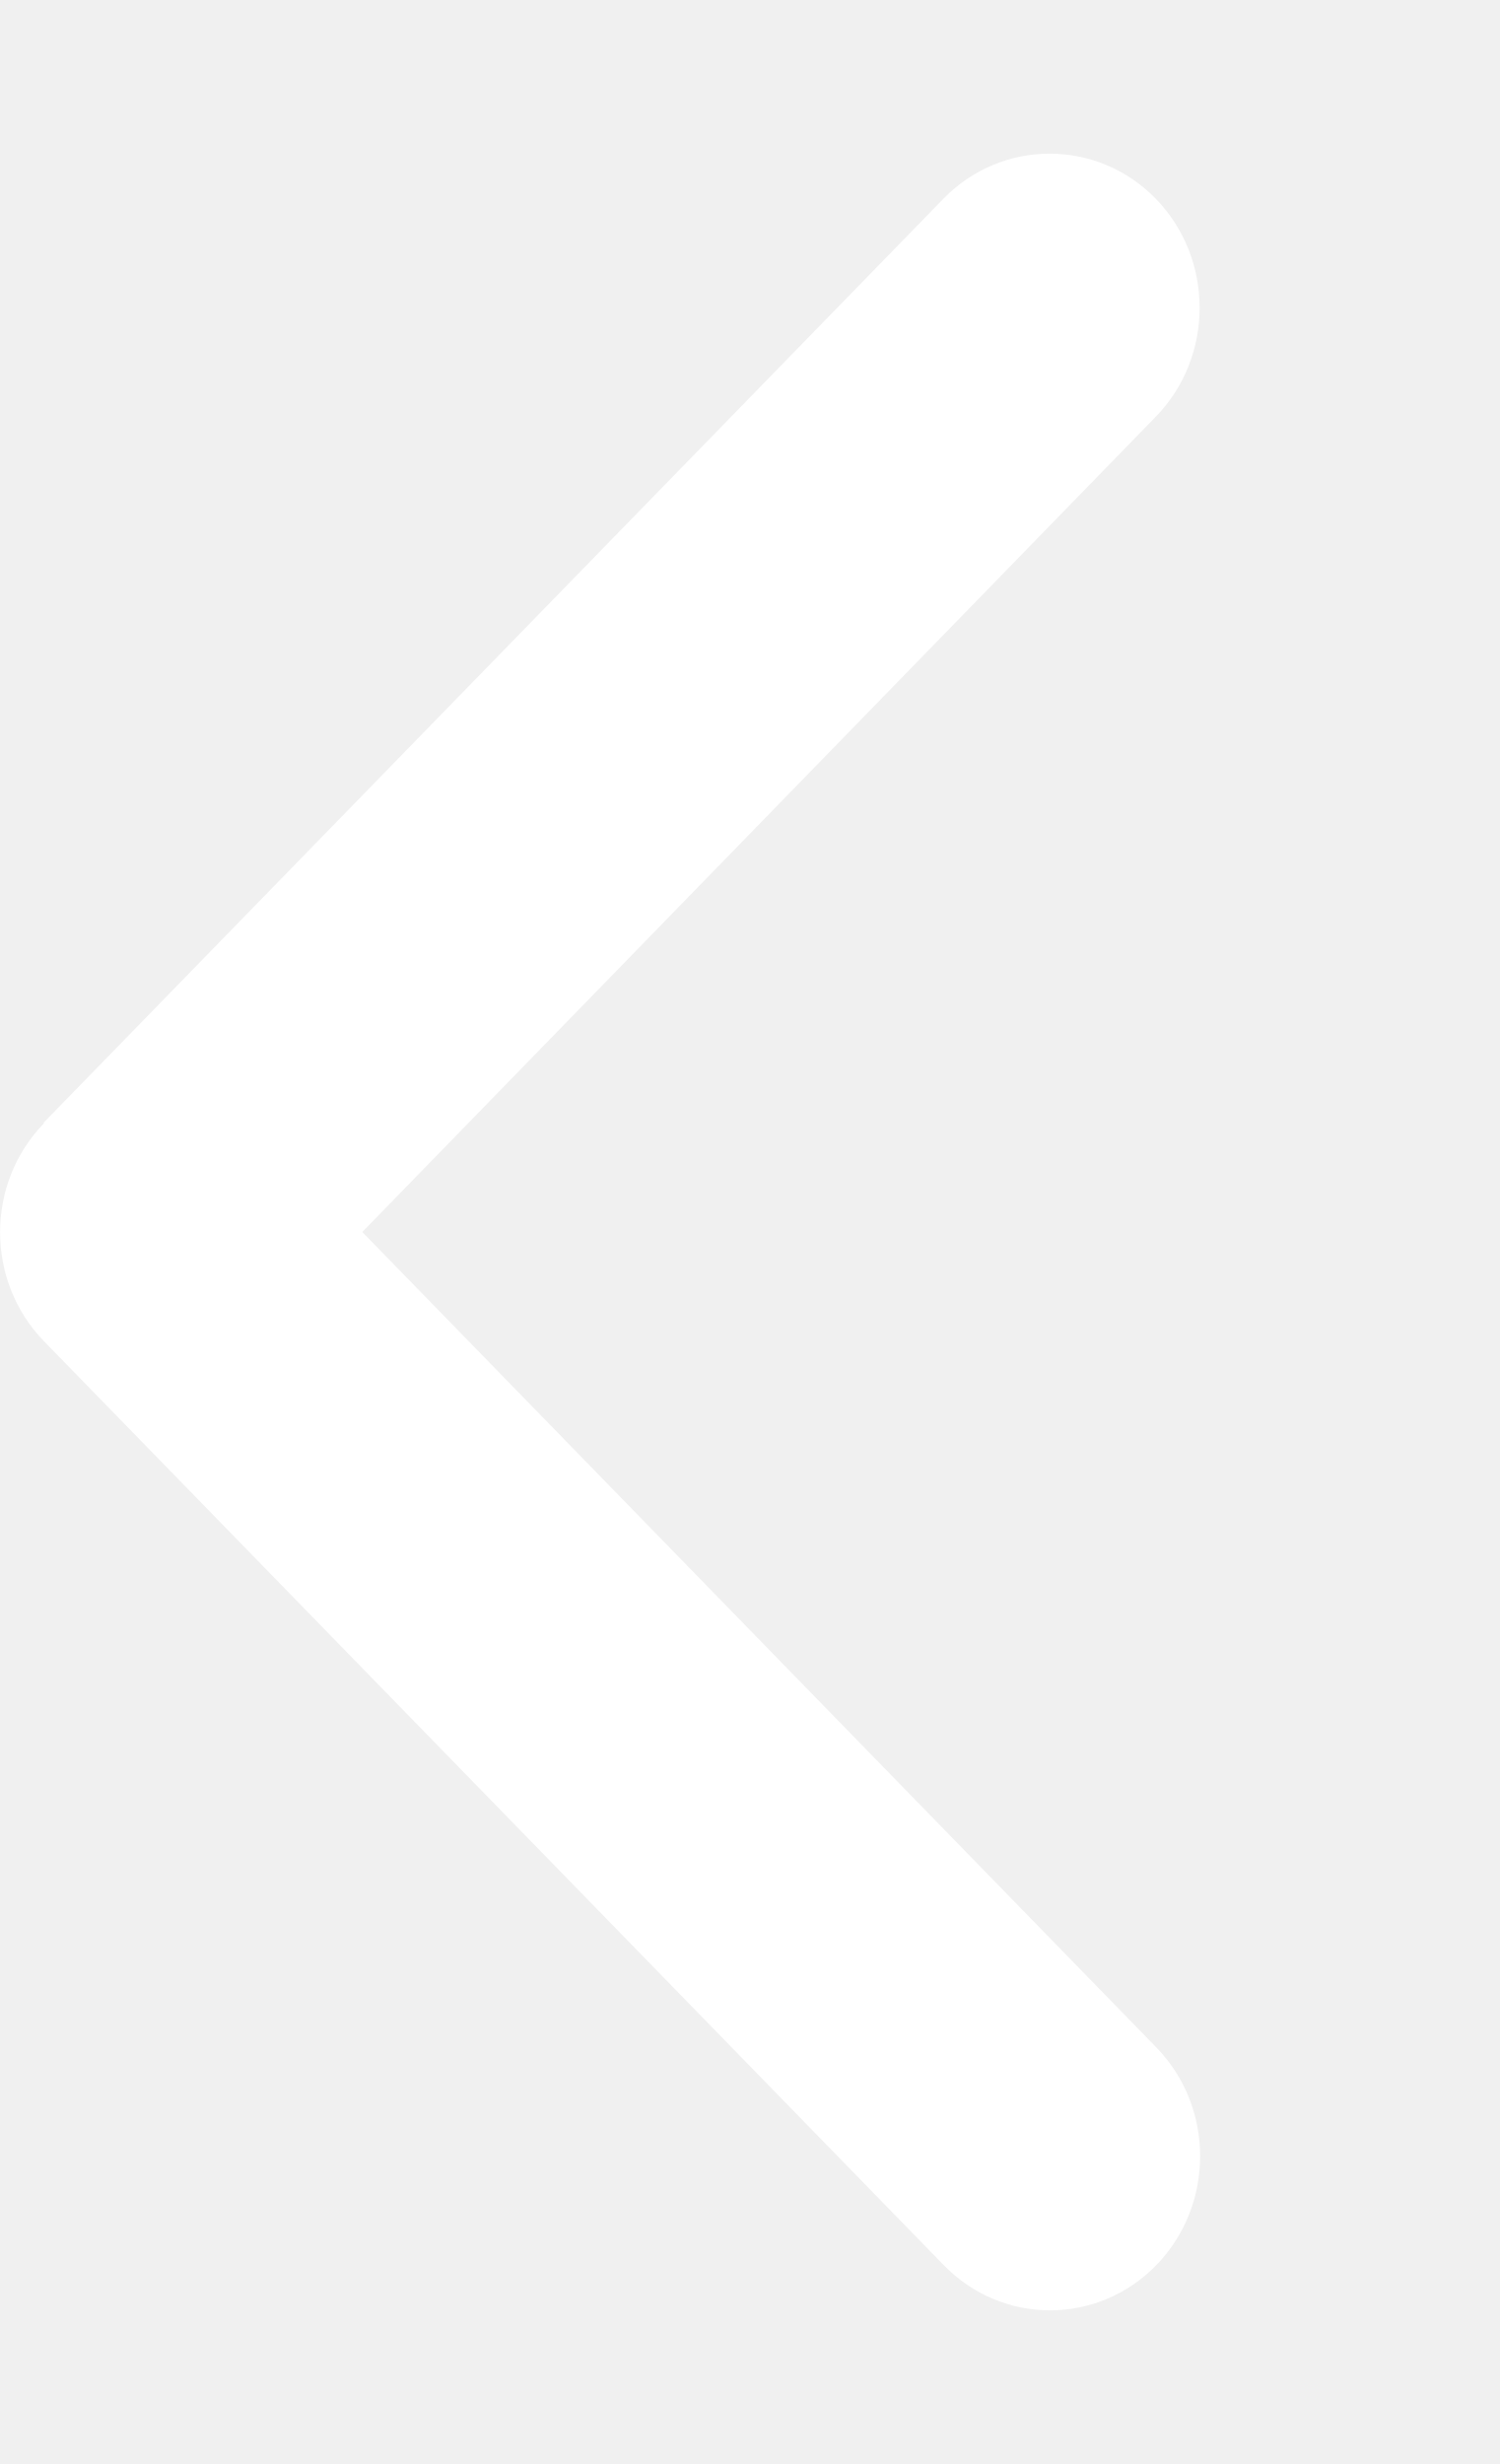
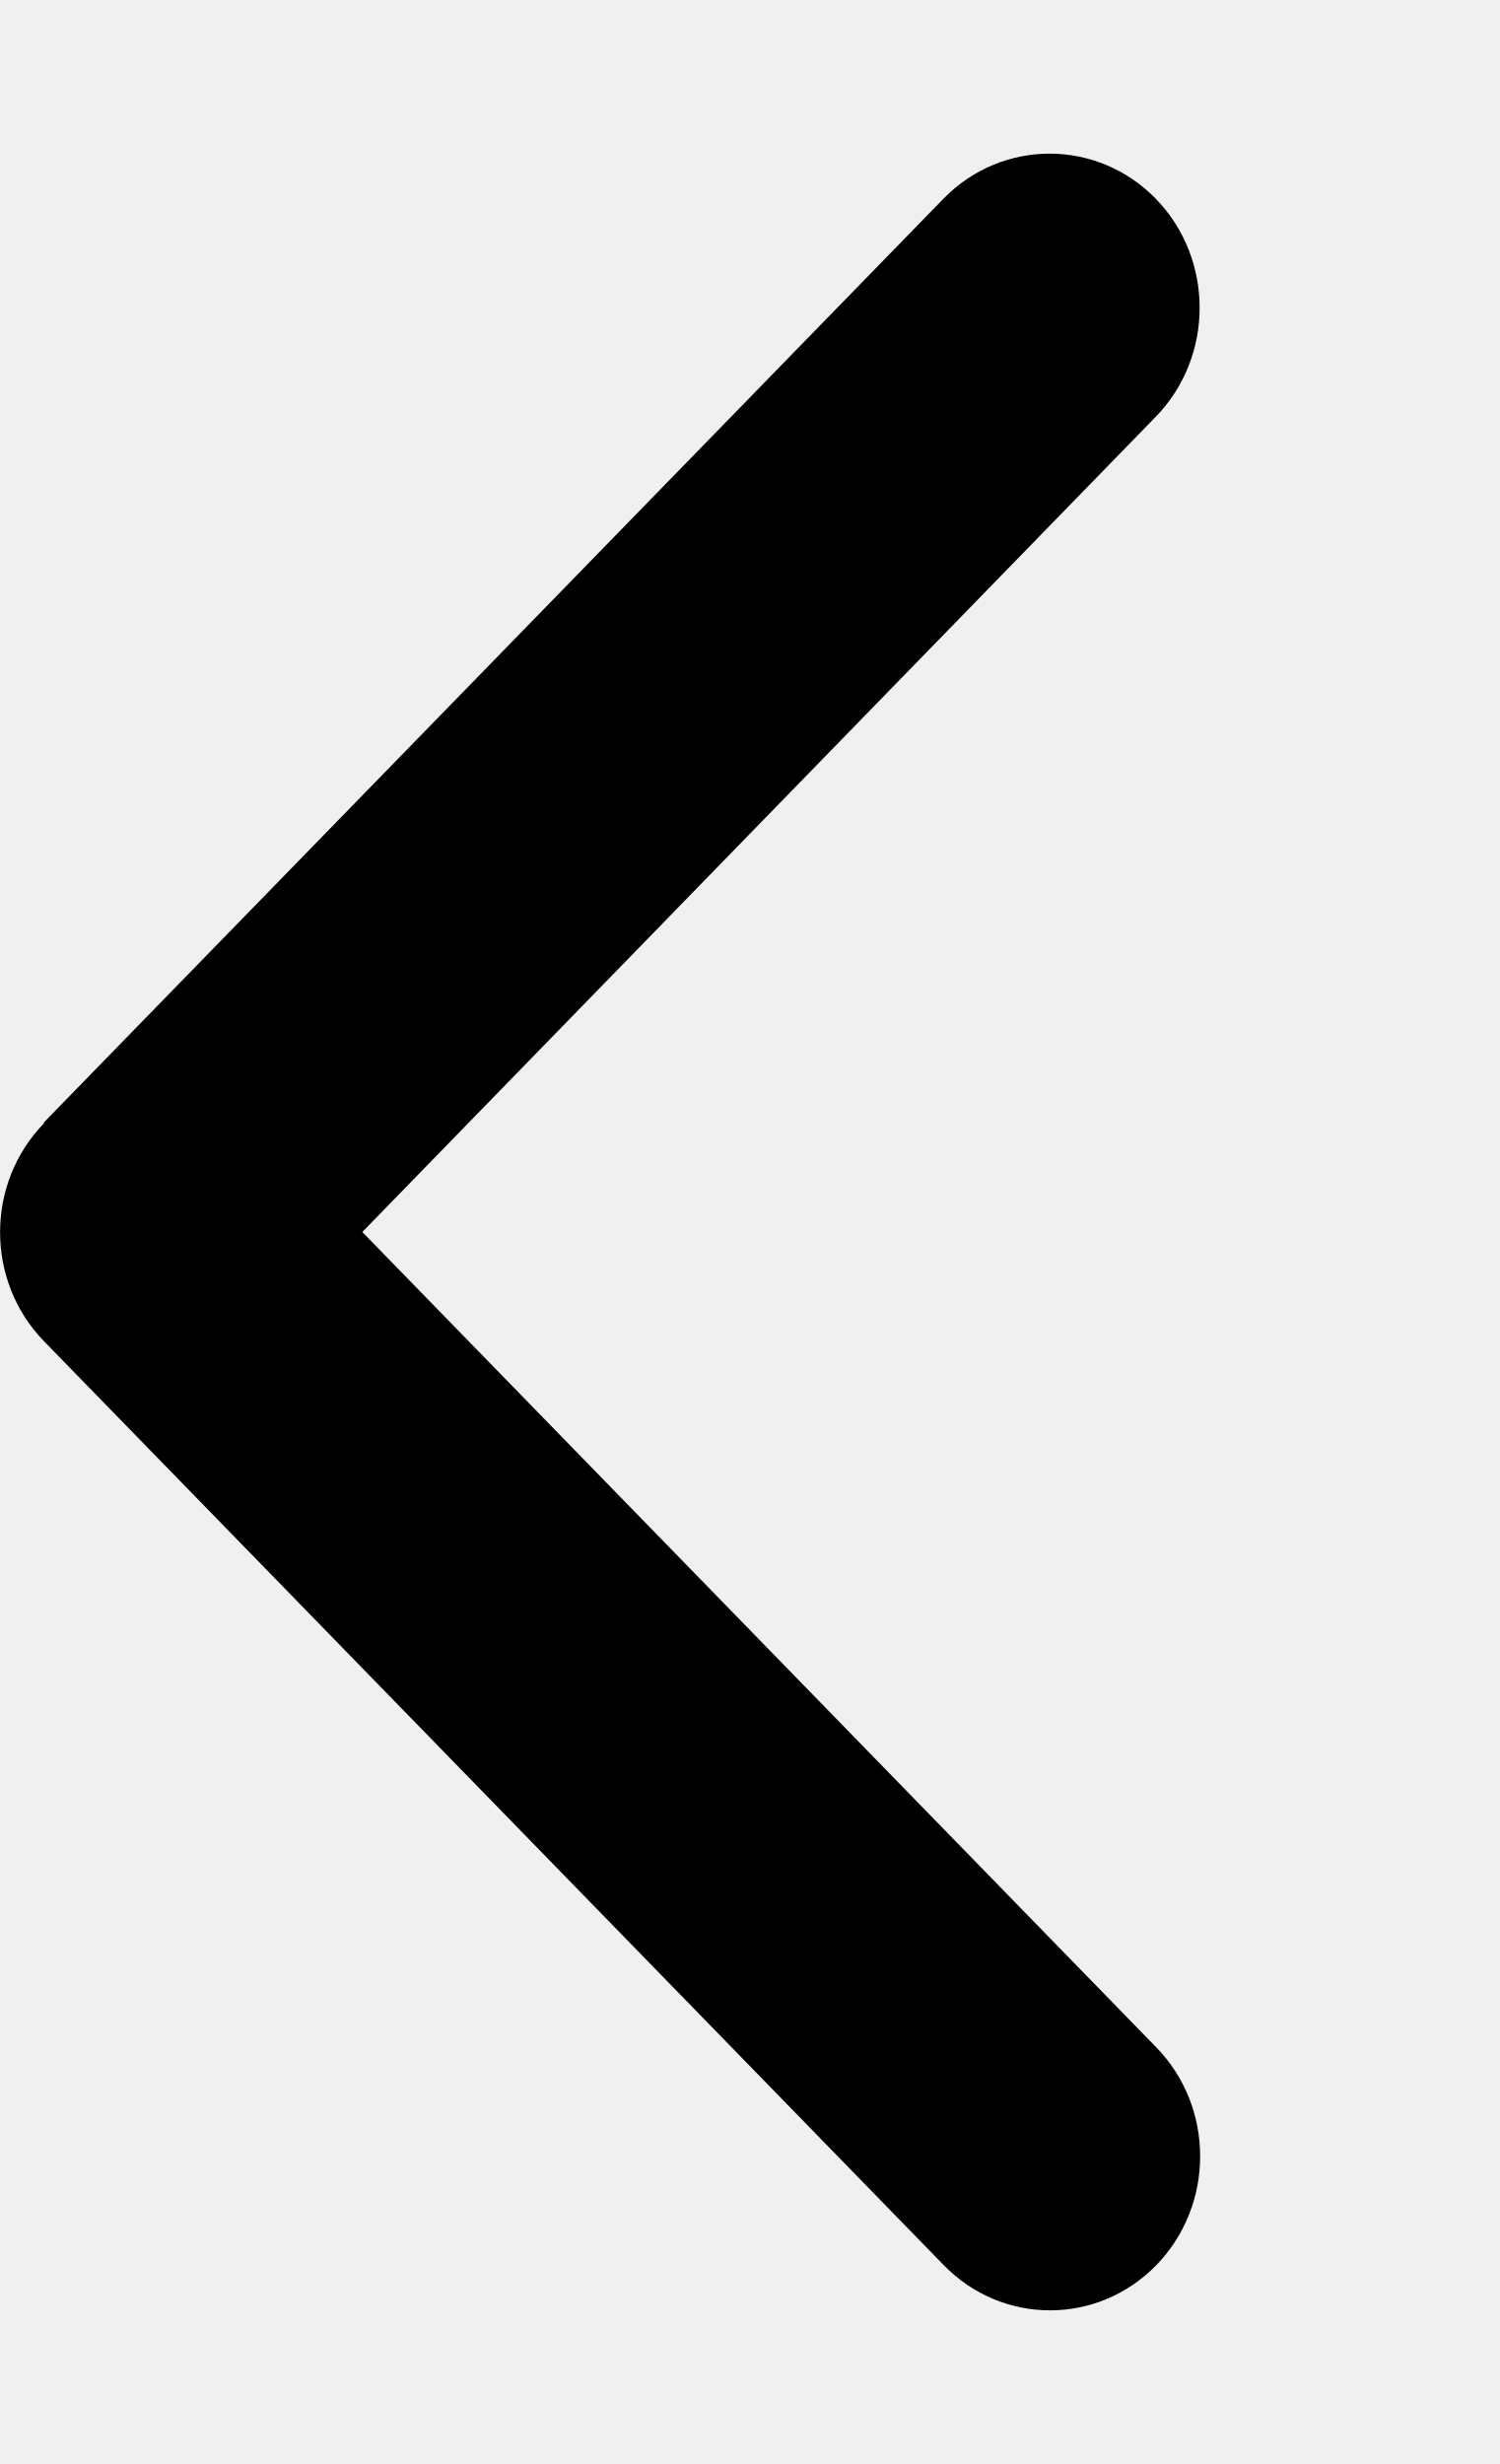
<svg xmlns="http://www.w3.org/2000/svg" width="14" height="23" viewBox="0 0 14 23" fill="none">
-   <path d="M0.411 10.485C-0.136 11.046 -0.136 11.958 0.411 12.52L8.811 21.145C9.358 21.706 10.246 21.706 10.793 21.145C11.34 20.583 11.34 19.671 10.793 19.11L3.382 11.5L10.789 3.89C11.335 3.329 11.335 2.417 10.789 1.855C10.242 1.294 9.354 1.294 8.807 1.855L0.407 10.48L0.411 10.485Z" fill="white" />
+   <path d="M0.411 10.485C-0.136 11.046 -0.136 11.958 0.411 12.52L8.811 21.145C9.358 21.706 10.246 21.706 10.793 21.145C11.34 20.583 11.34 19.671 10.793 19.11L3.382 11.5L10.789 3.89C11.335 3.329 11.335 2.417 10.789 1.855C10.242 1.294 9.354 1.294 8.807 1.855L0.407 10.48L0.411 10.485Z" fill="black" />
</svg>
